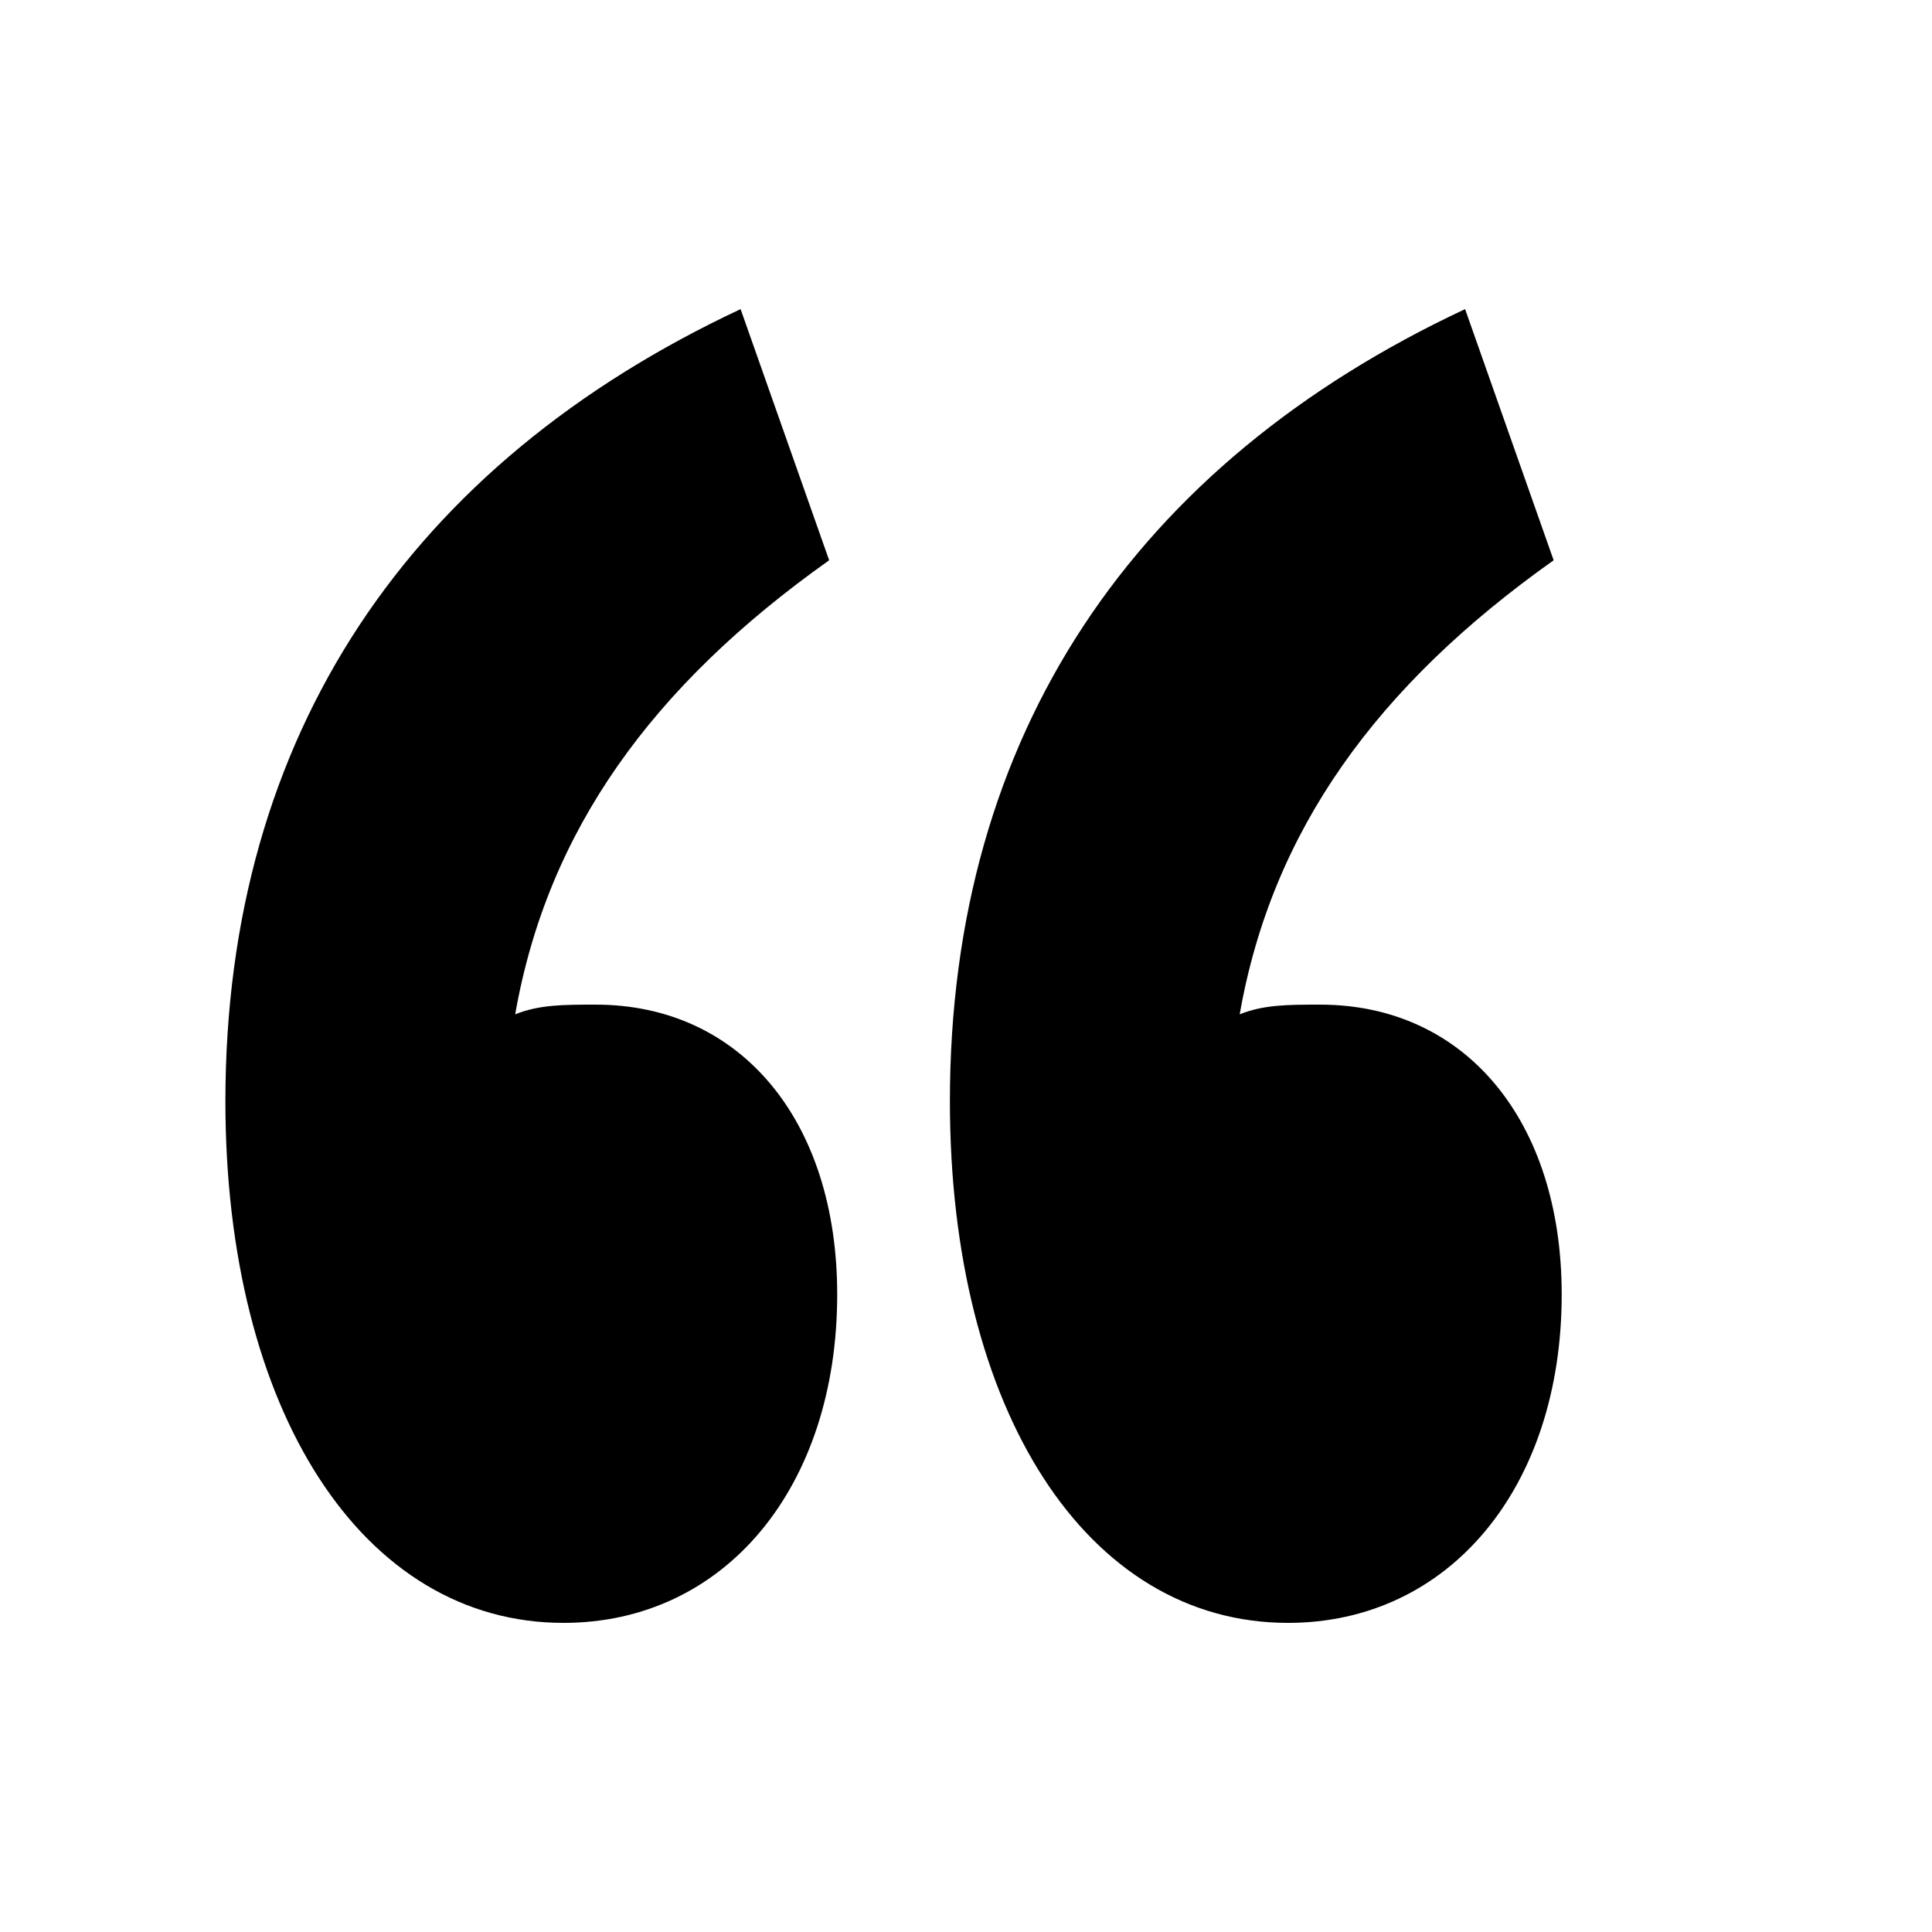
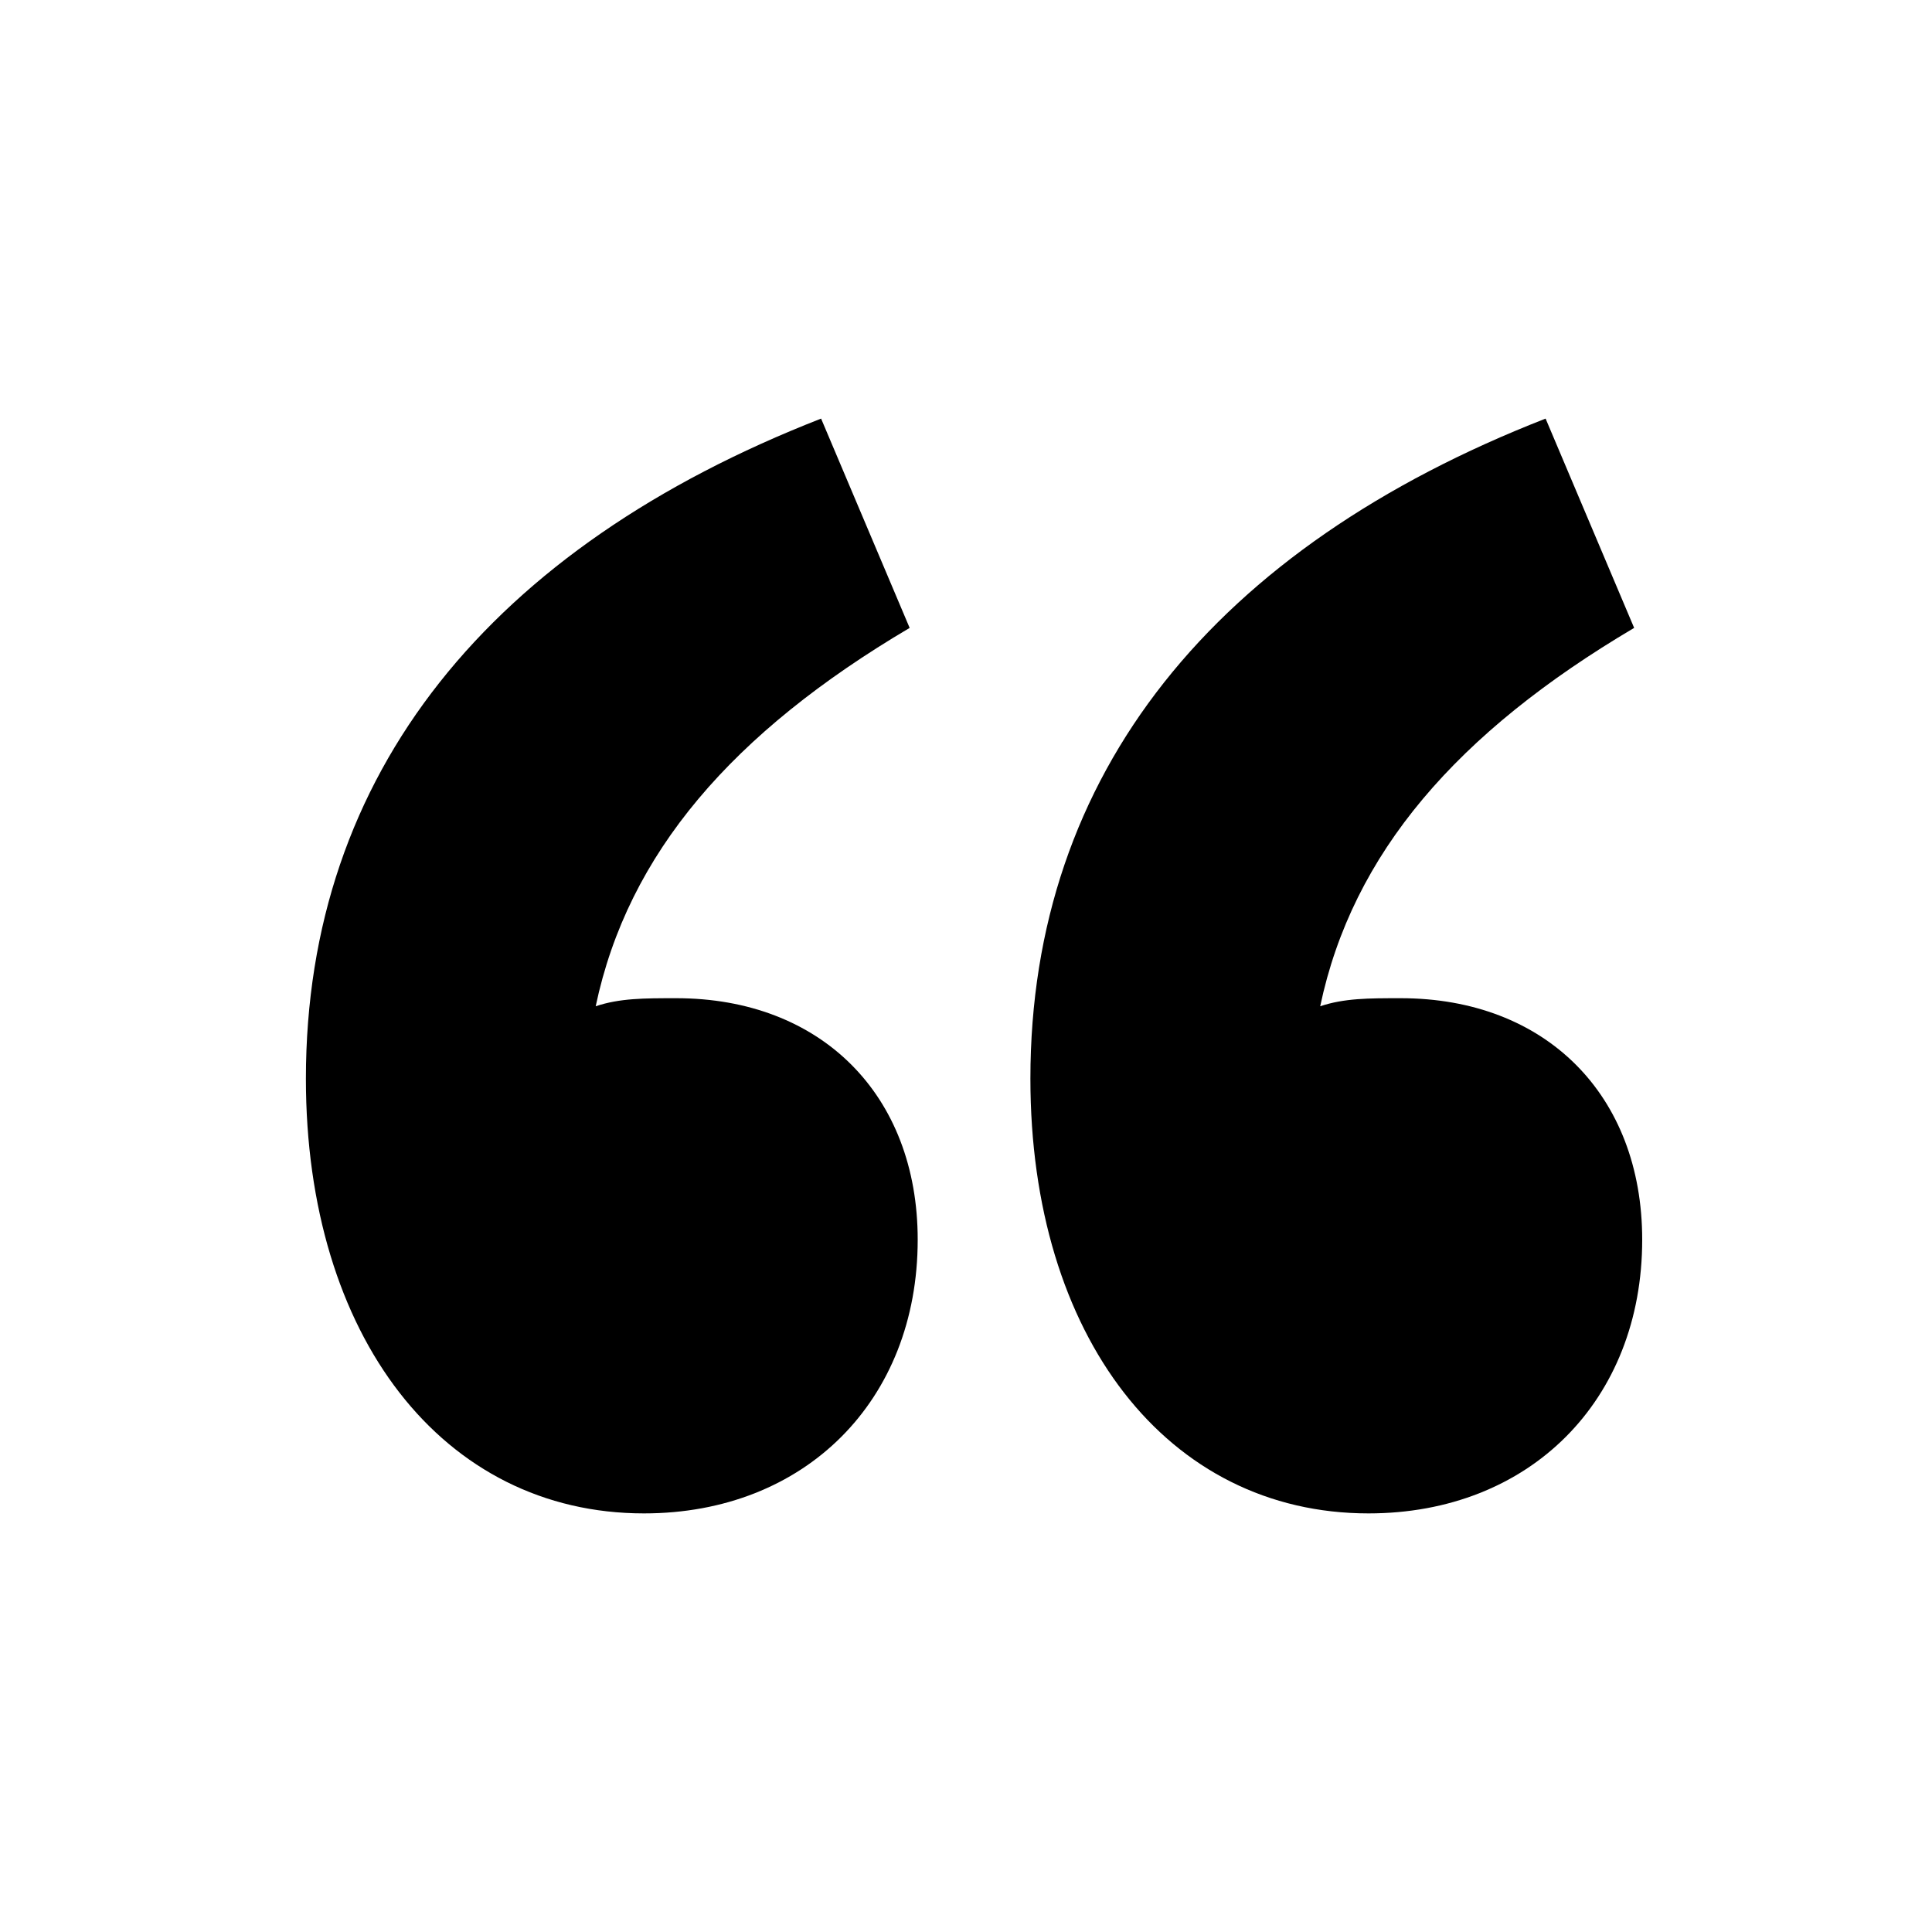
<svg xmlns="http://www.w3.org/2000/svg" viewBox="0 0 24 24" fill="currentColor" aria-hidden="true">
-   <path transform="translate(-1 0) translate(12 12) scale(1 1.2) translate(-12 -12)" d="M10.2 5.2c-4.1 1.6-6.4 4.4-6.4 8.2 0 3.2 1.7 5.4 4.2 5.4 2 0 3.4-1.4 3.4-3.4 0-1.8-1.2-3-3-3-.4 0-.7 0-1 .1.4-1.9 1.7-3.4 3.9-4.7l-1.1-2.6Zm9 0c-4.1 1.6-6.4 4.4-6.4 8.2 0 3.2 1.7 5.4 4.2 5.4 2 0 3.4-1.4 3.4-3.4 0-1.8-1.2-3-3-3-.4 0-.7 0-1 .1.4-1.9 1.7-3.4 3.9-4.7l-1.1-2.6Z" />
+   <path d="M10.2 5.2c-4.1 1.6-6.4 4.4-6.4 8.2 0 3.2 1.7 5.4 4.2 5.4 2 0 3.4-1.4 3.4-3.4 0-1.8-1.2-3-3-3-.4 0-.7 0-1 .1.4-1.9 1.7-3.4 3.9-4.7l-1.1-2.6Zm9 0c-4.1 1.6-6.4 4.4-6.4 8.2 0 3.2 1.7 5.4 4.2 5.4 2 0 3.4-1.4 3.4-3.4 0-1.8-1.2-3-3-3-.4 0-.7 0-1 .1.4-1.9 1.7-3.4 3.9-4.7l-1.1-2.6Z" />
</svg>
